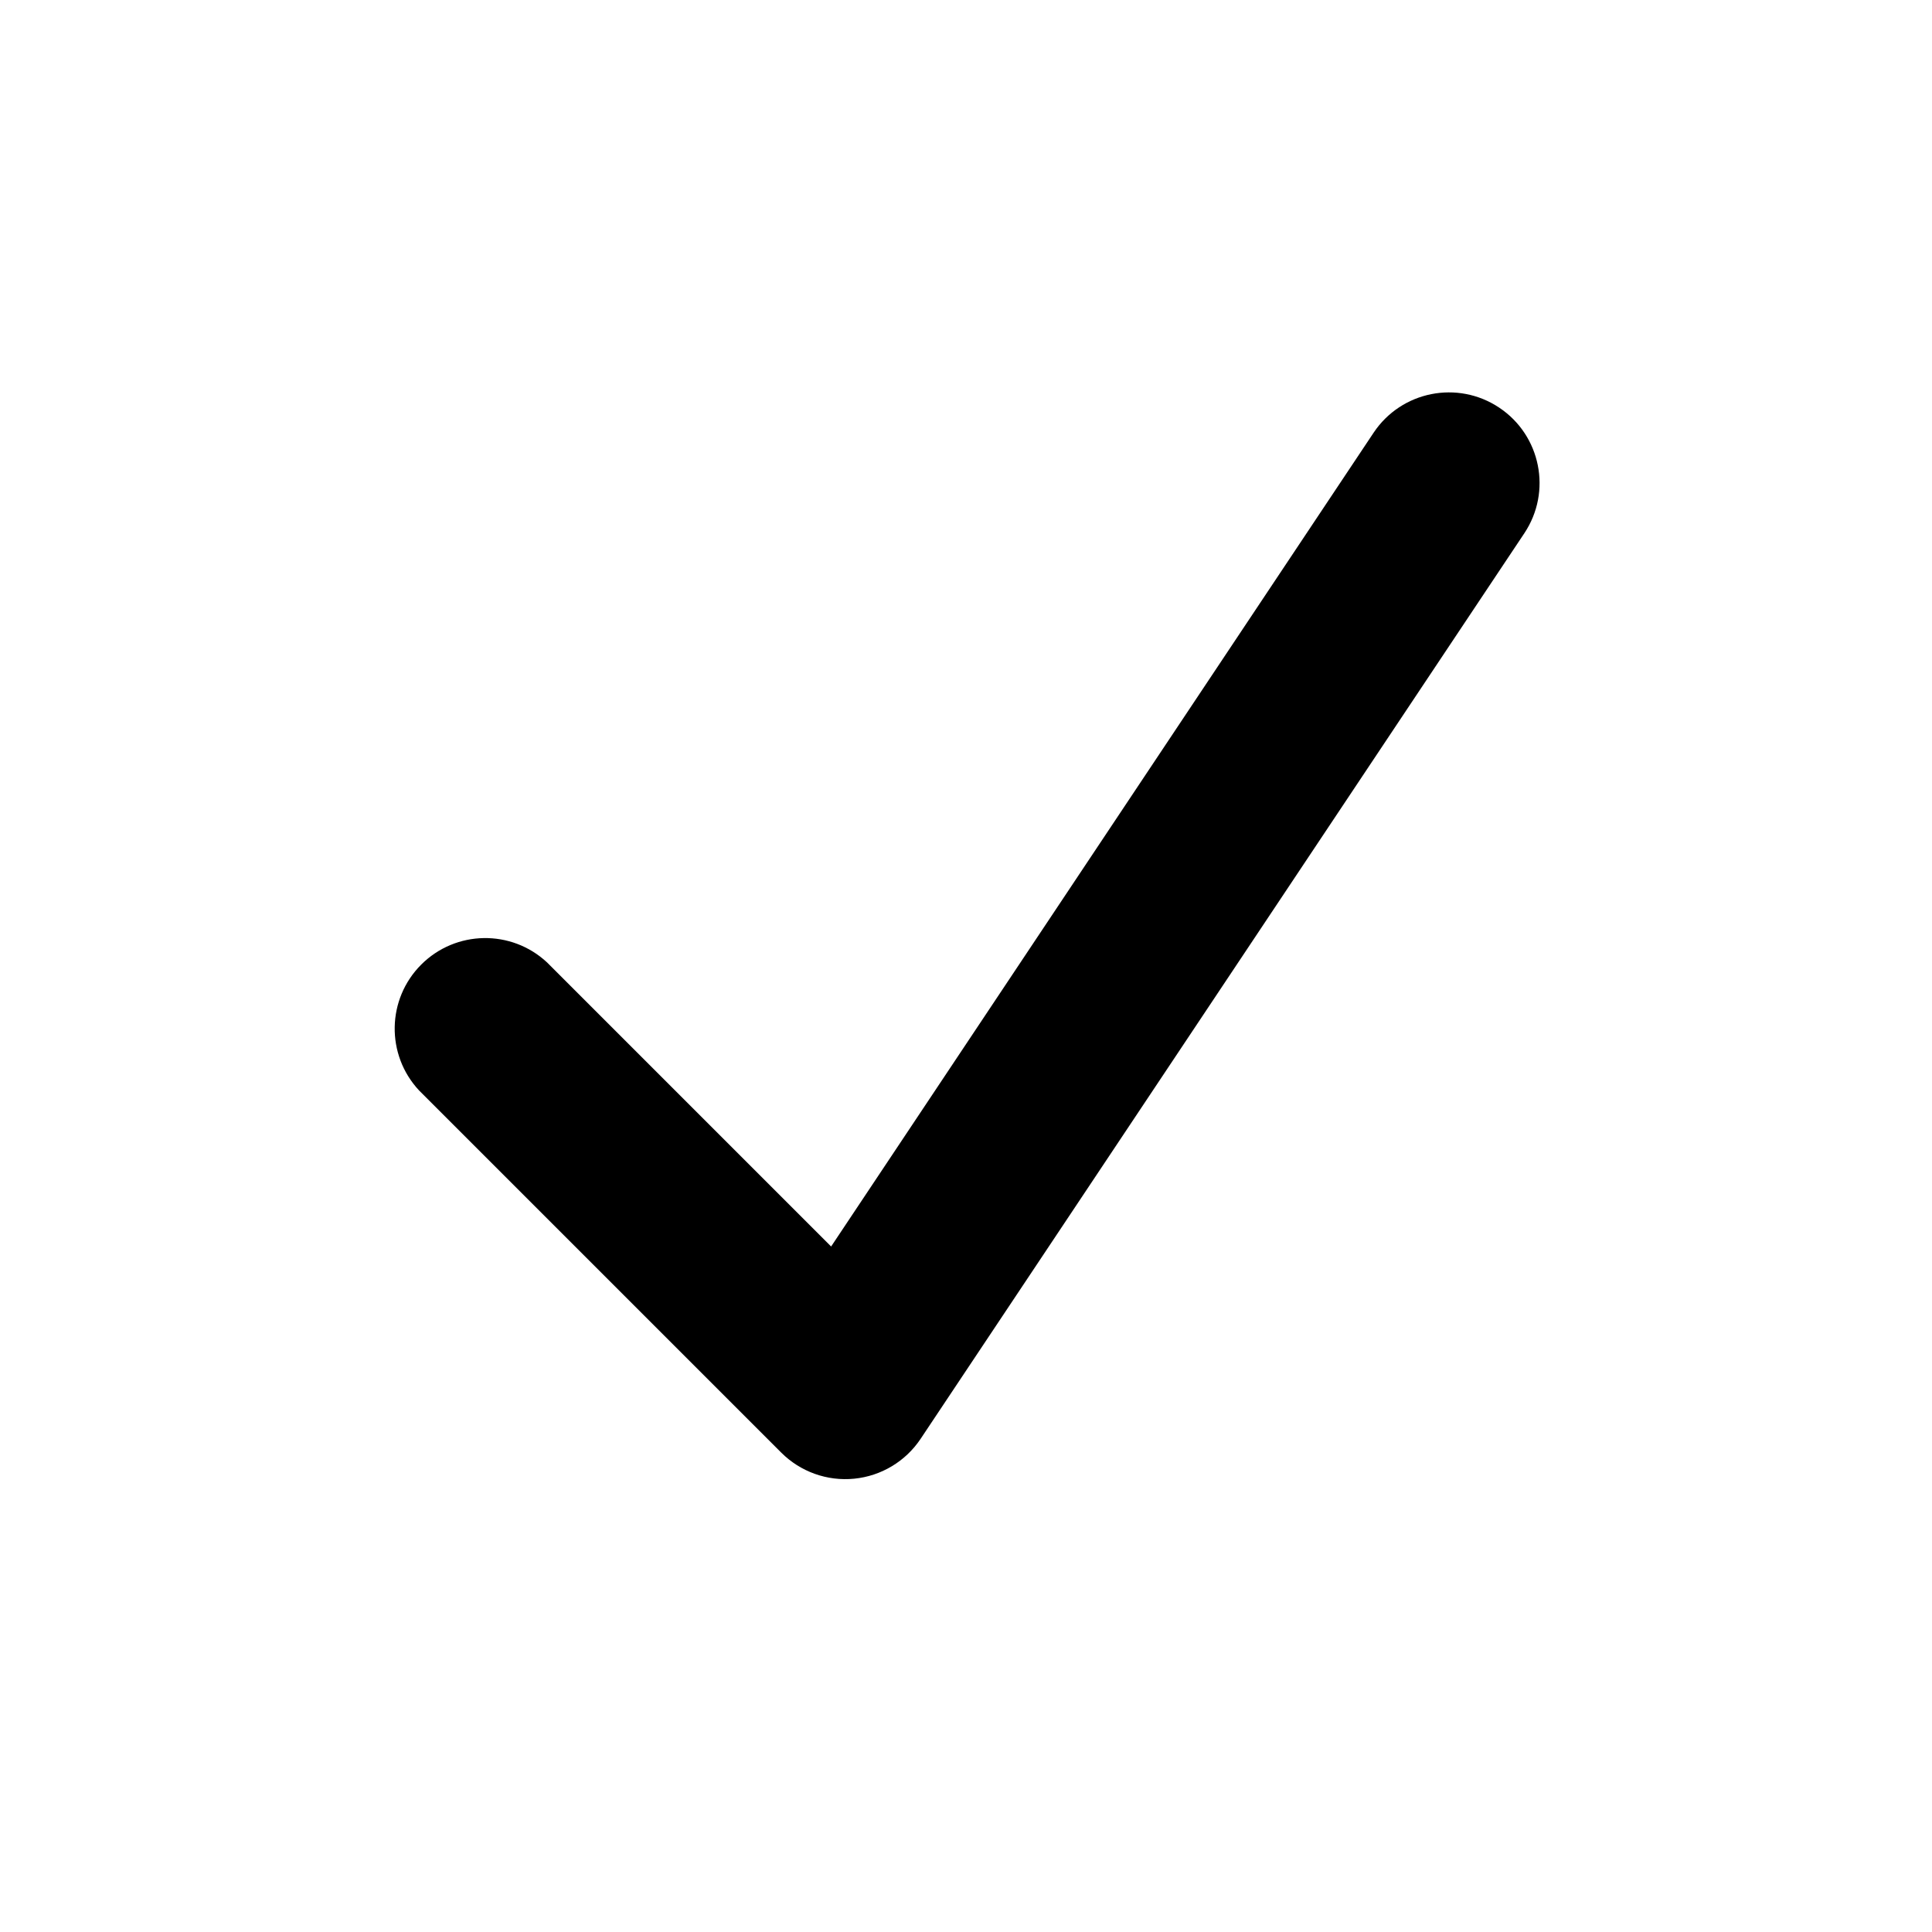
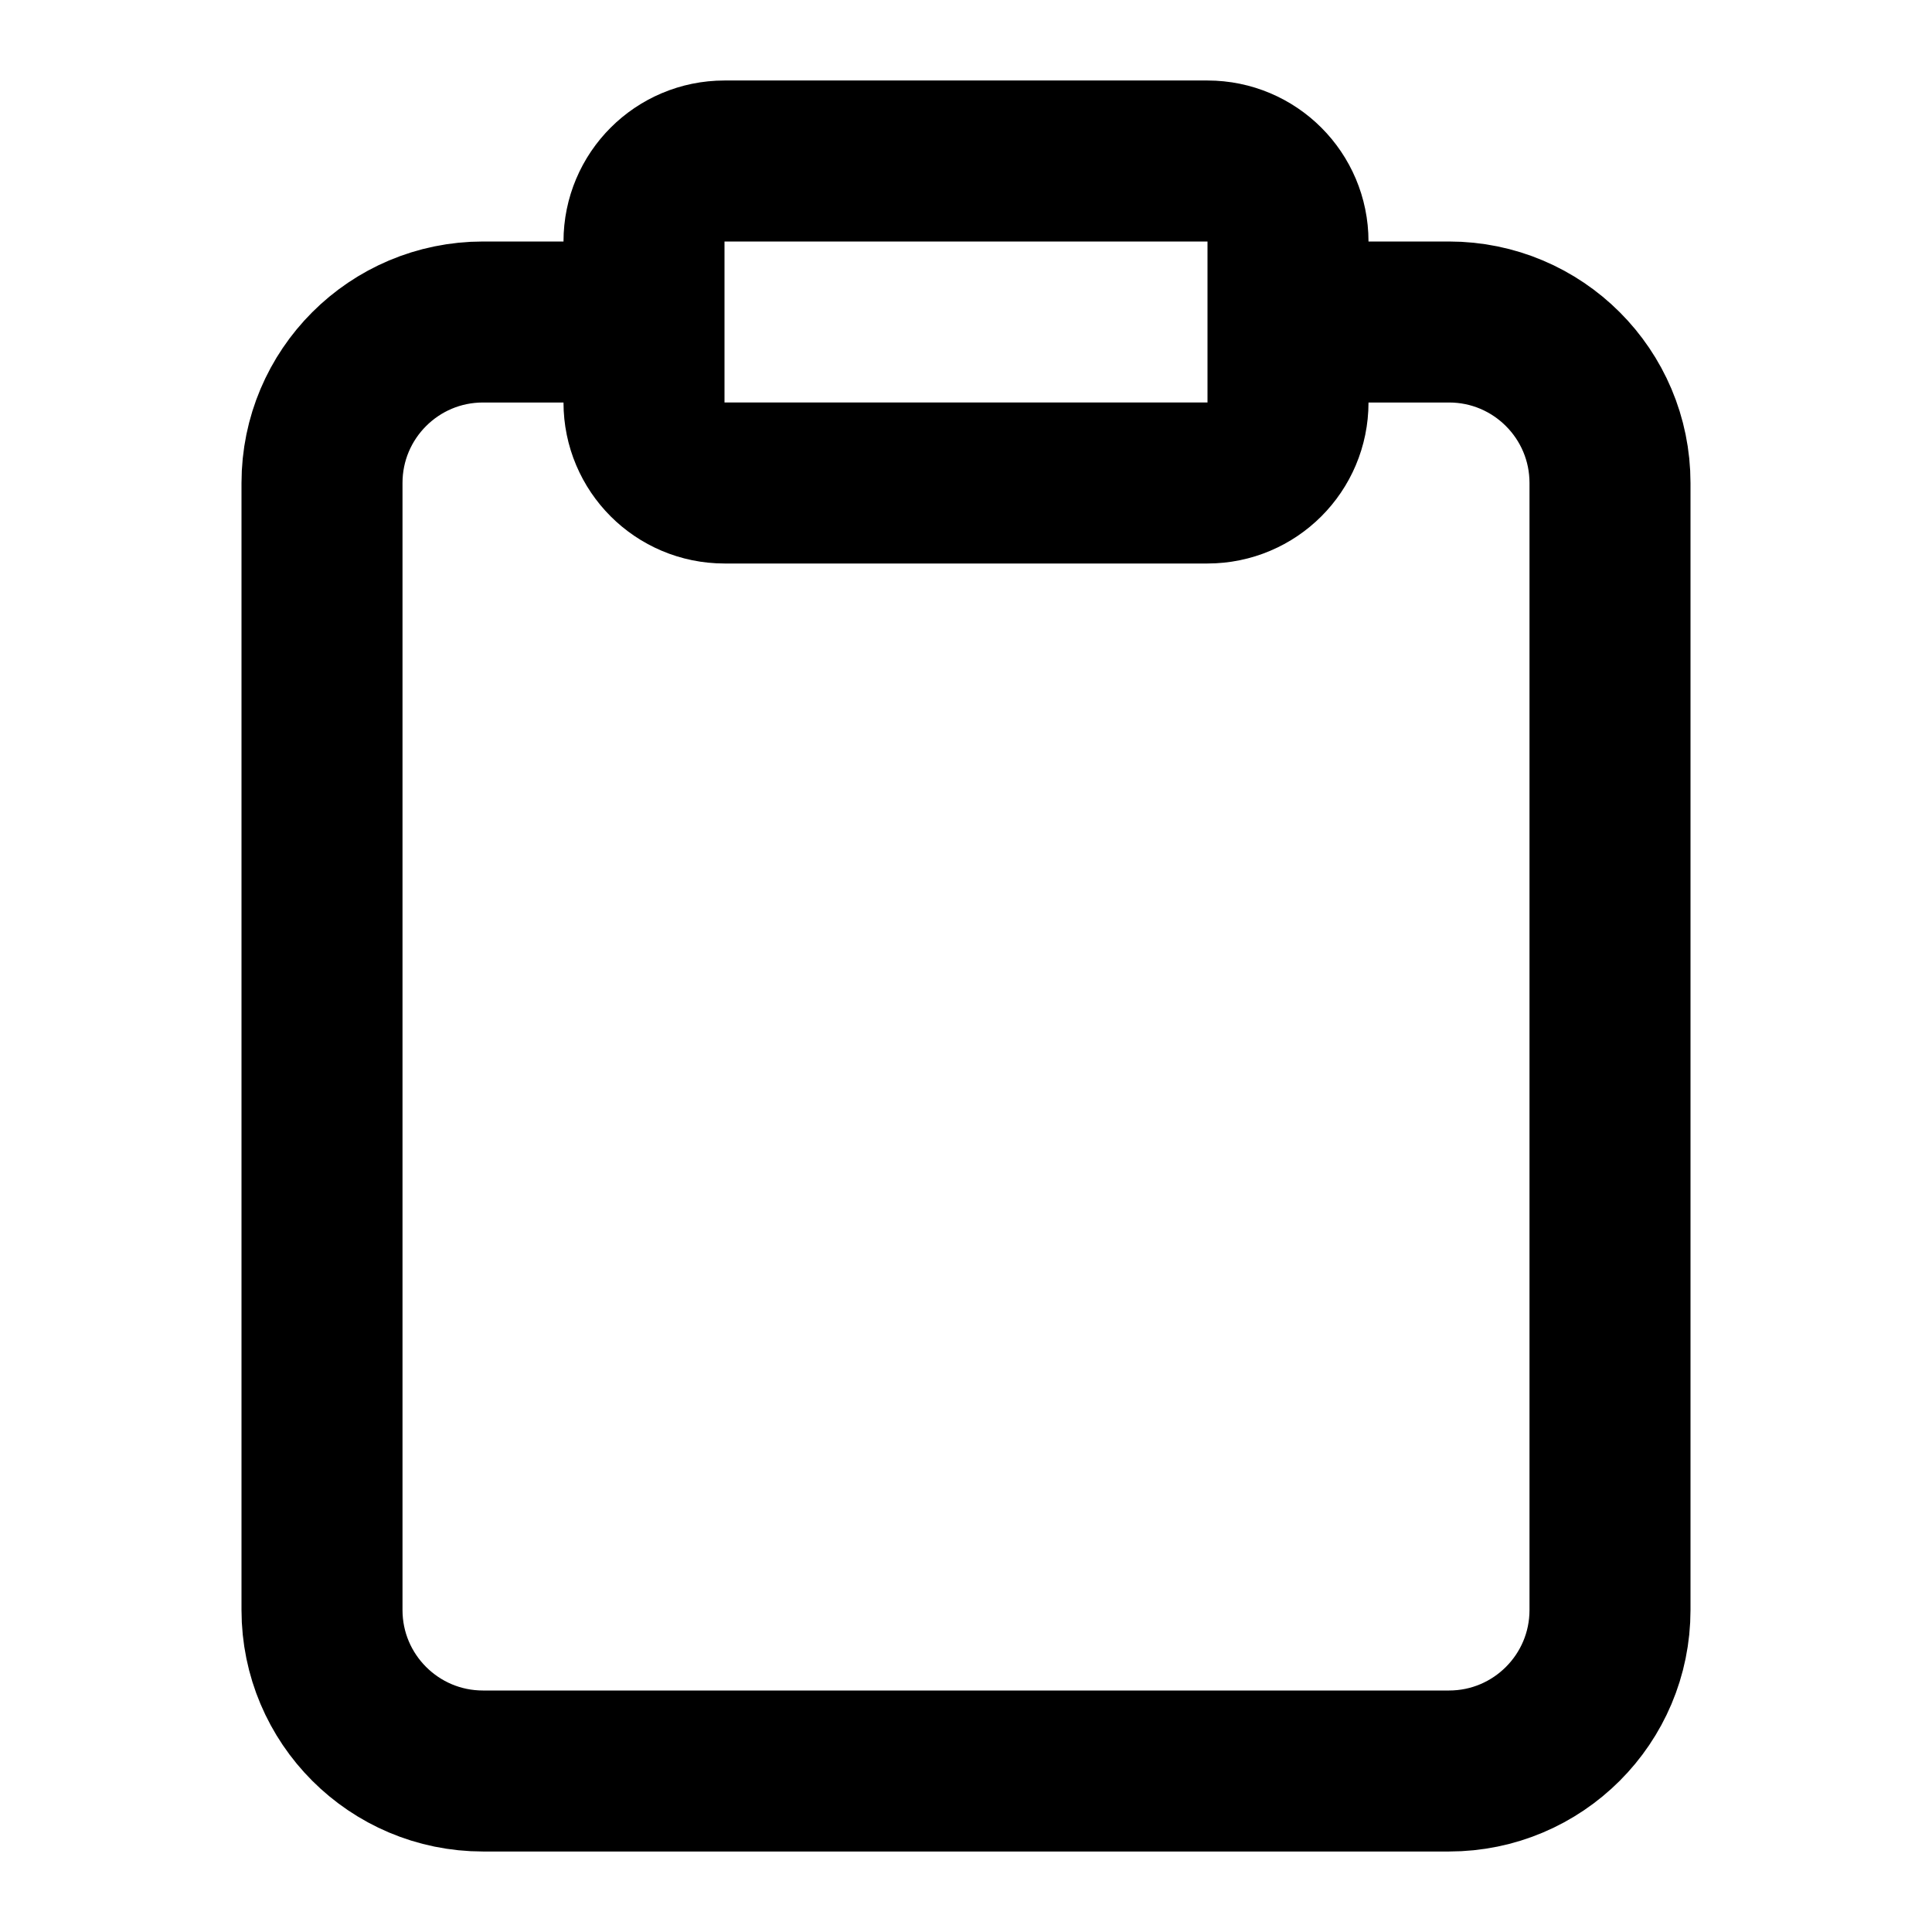
- <svg xmlns="http://www.w3.org/2000/svg" width="20" height="20" viewBox="0 0 16 16" fill="currentColor">
-   <path fill-rule="evenodd" d="M12.416 3.376a.75.75 0 0 1 .208 1.04l-5 7.5a.75.75 0 0 1-1.154.114l-3-3a.75.75 0 0 1 1.06-1.06l2.353 2.353 4.493-6.74a.75.75 0 0 1 1.04-.207Z" clip-rule="evenodd" />
+ <svg xmlns="http://www.w3.org/2000/svg" viewBox="0 0 24 24" fill="none" stroke="currentColor" stroke-width="2" stroke-linecap="round" stroke-linejoin="round">
+   <path d="M9 2h6a1 1 0 0 1 1 1V5a1 1 0 0 1-1 1H9A1 1 0 0 1 8 5V3A1 1 0 0 1 9 2zm7 2h2a2 2 0 0 1 2 2V20a2 2 0 0 1-2 2H6a2 2 0 0 1-2-2V6A2 2 0 0 1 6 4H8" />
</svg>
